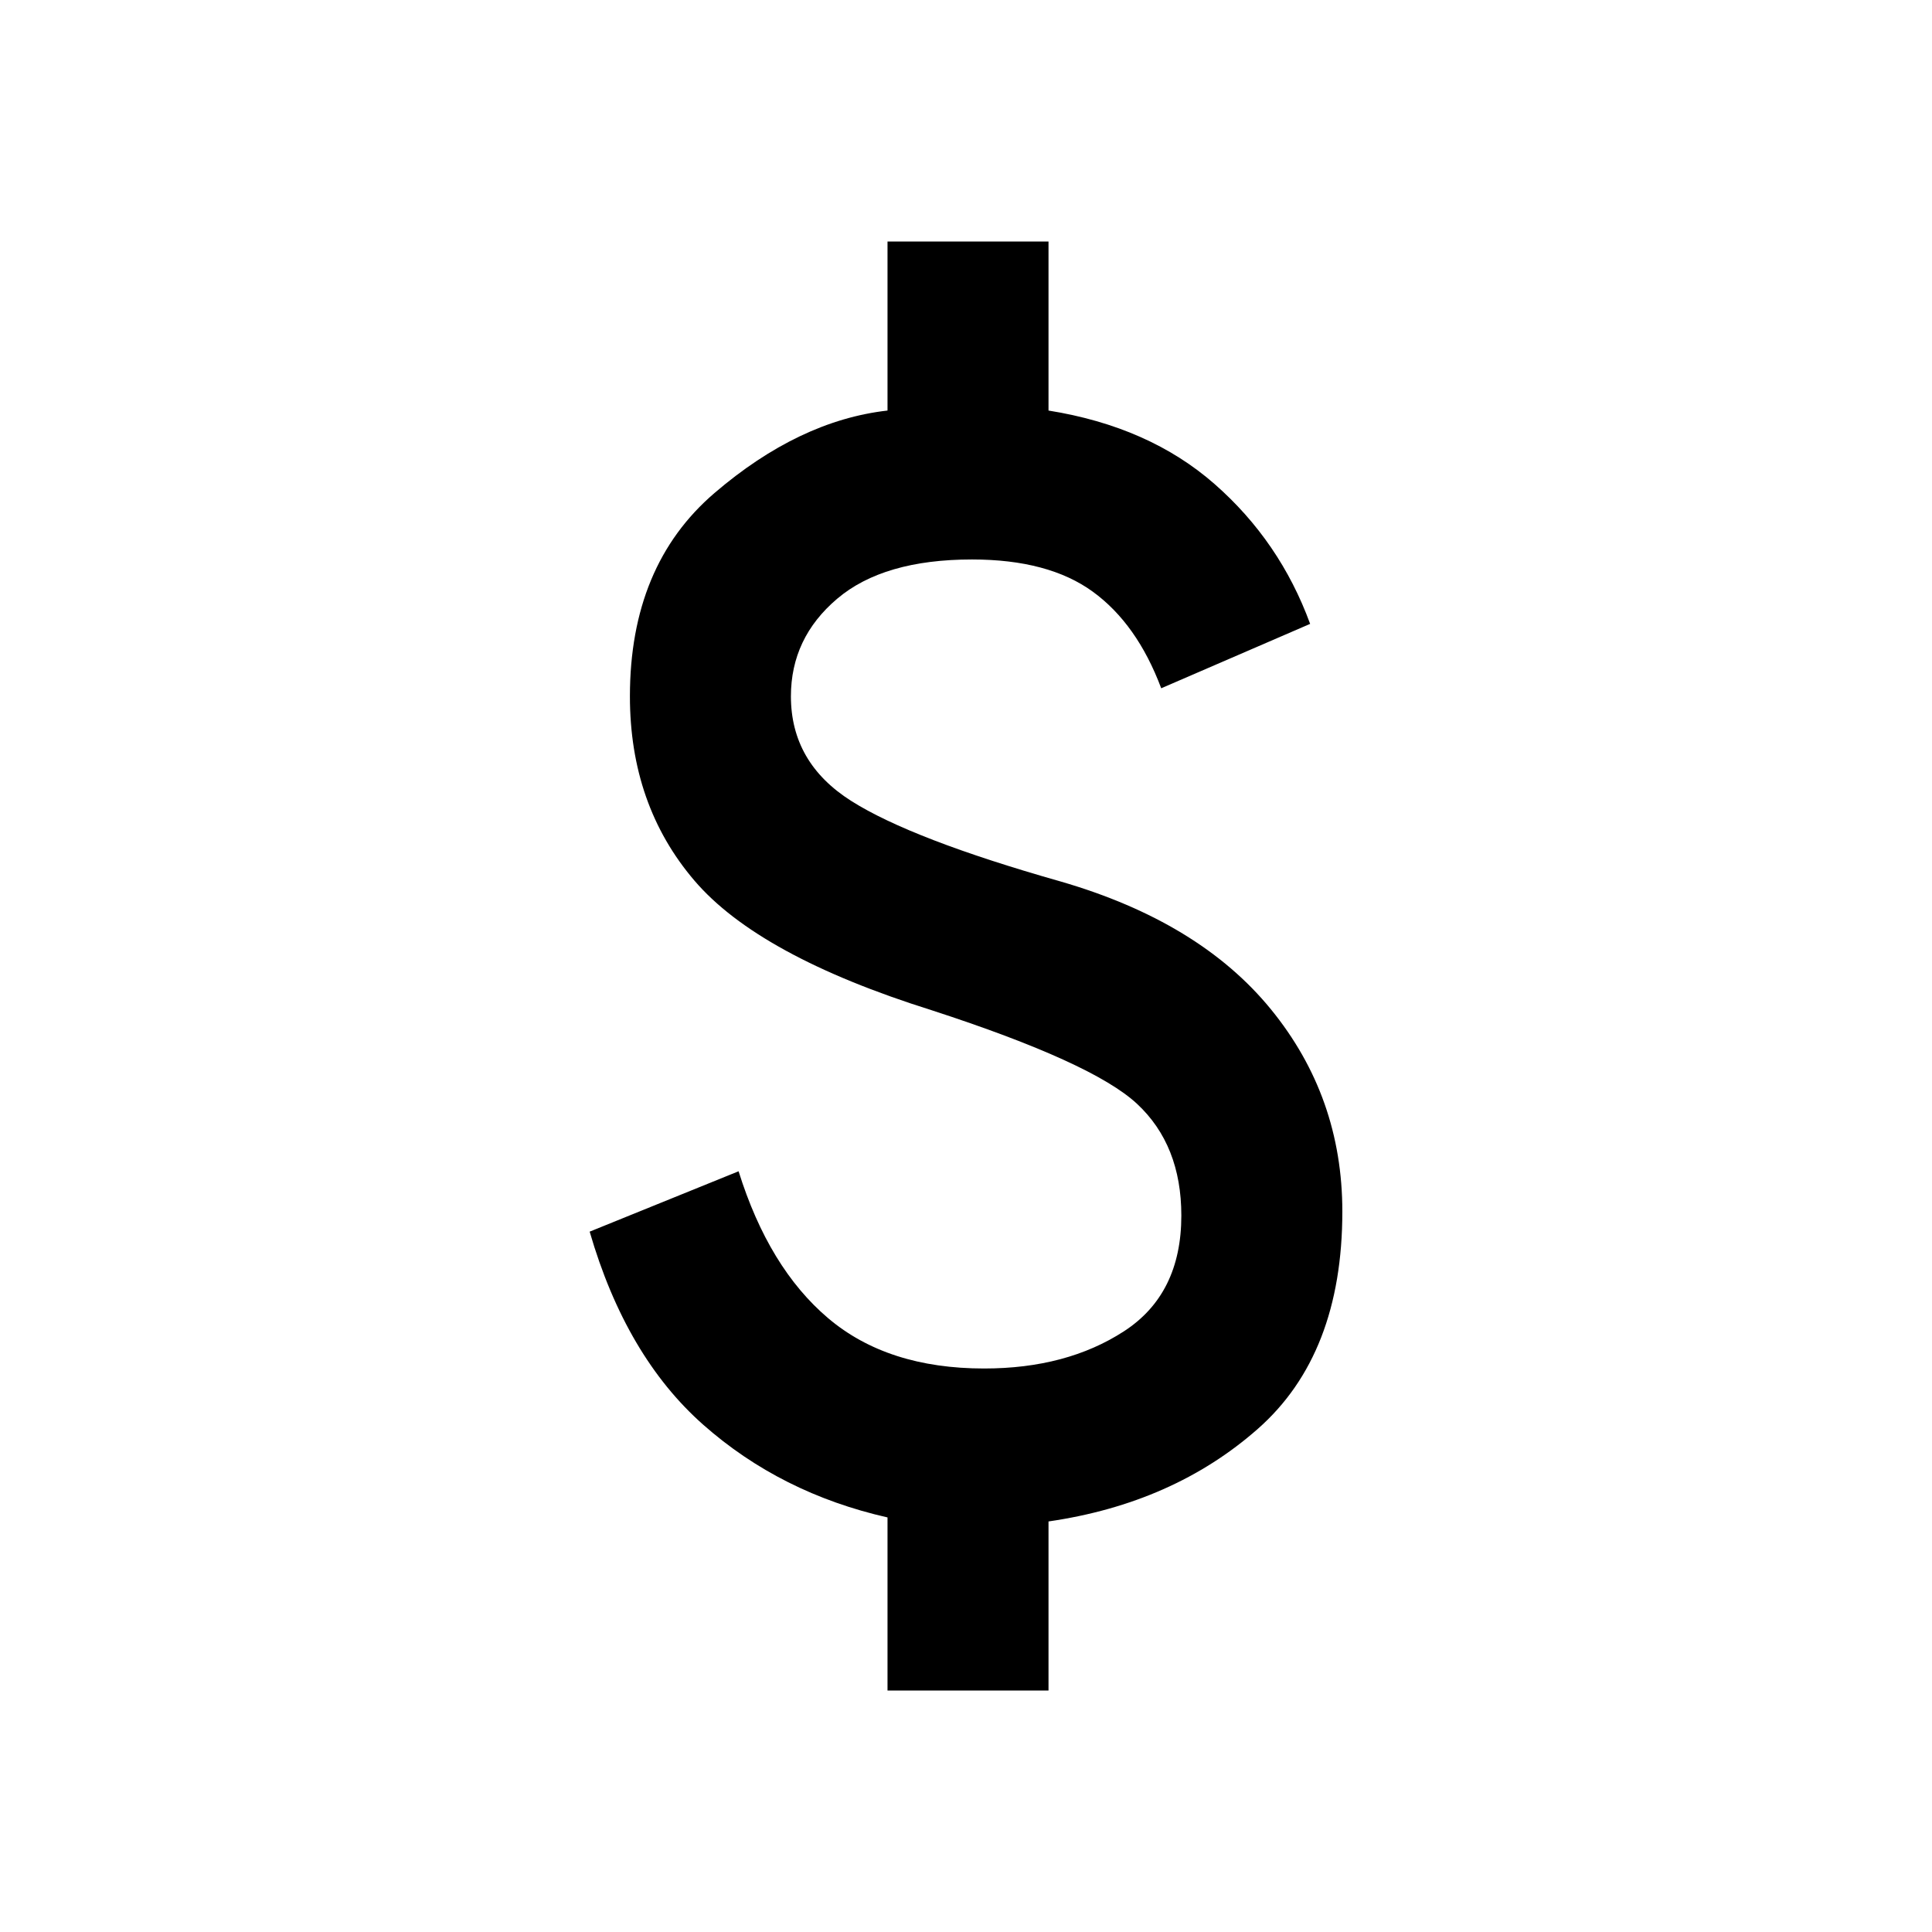
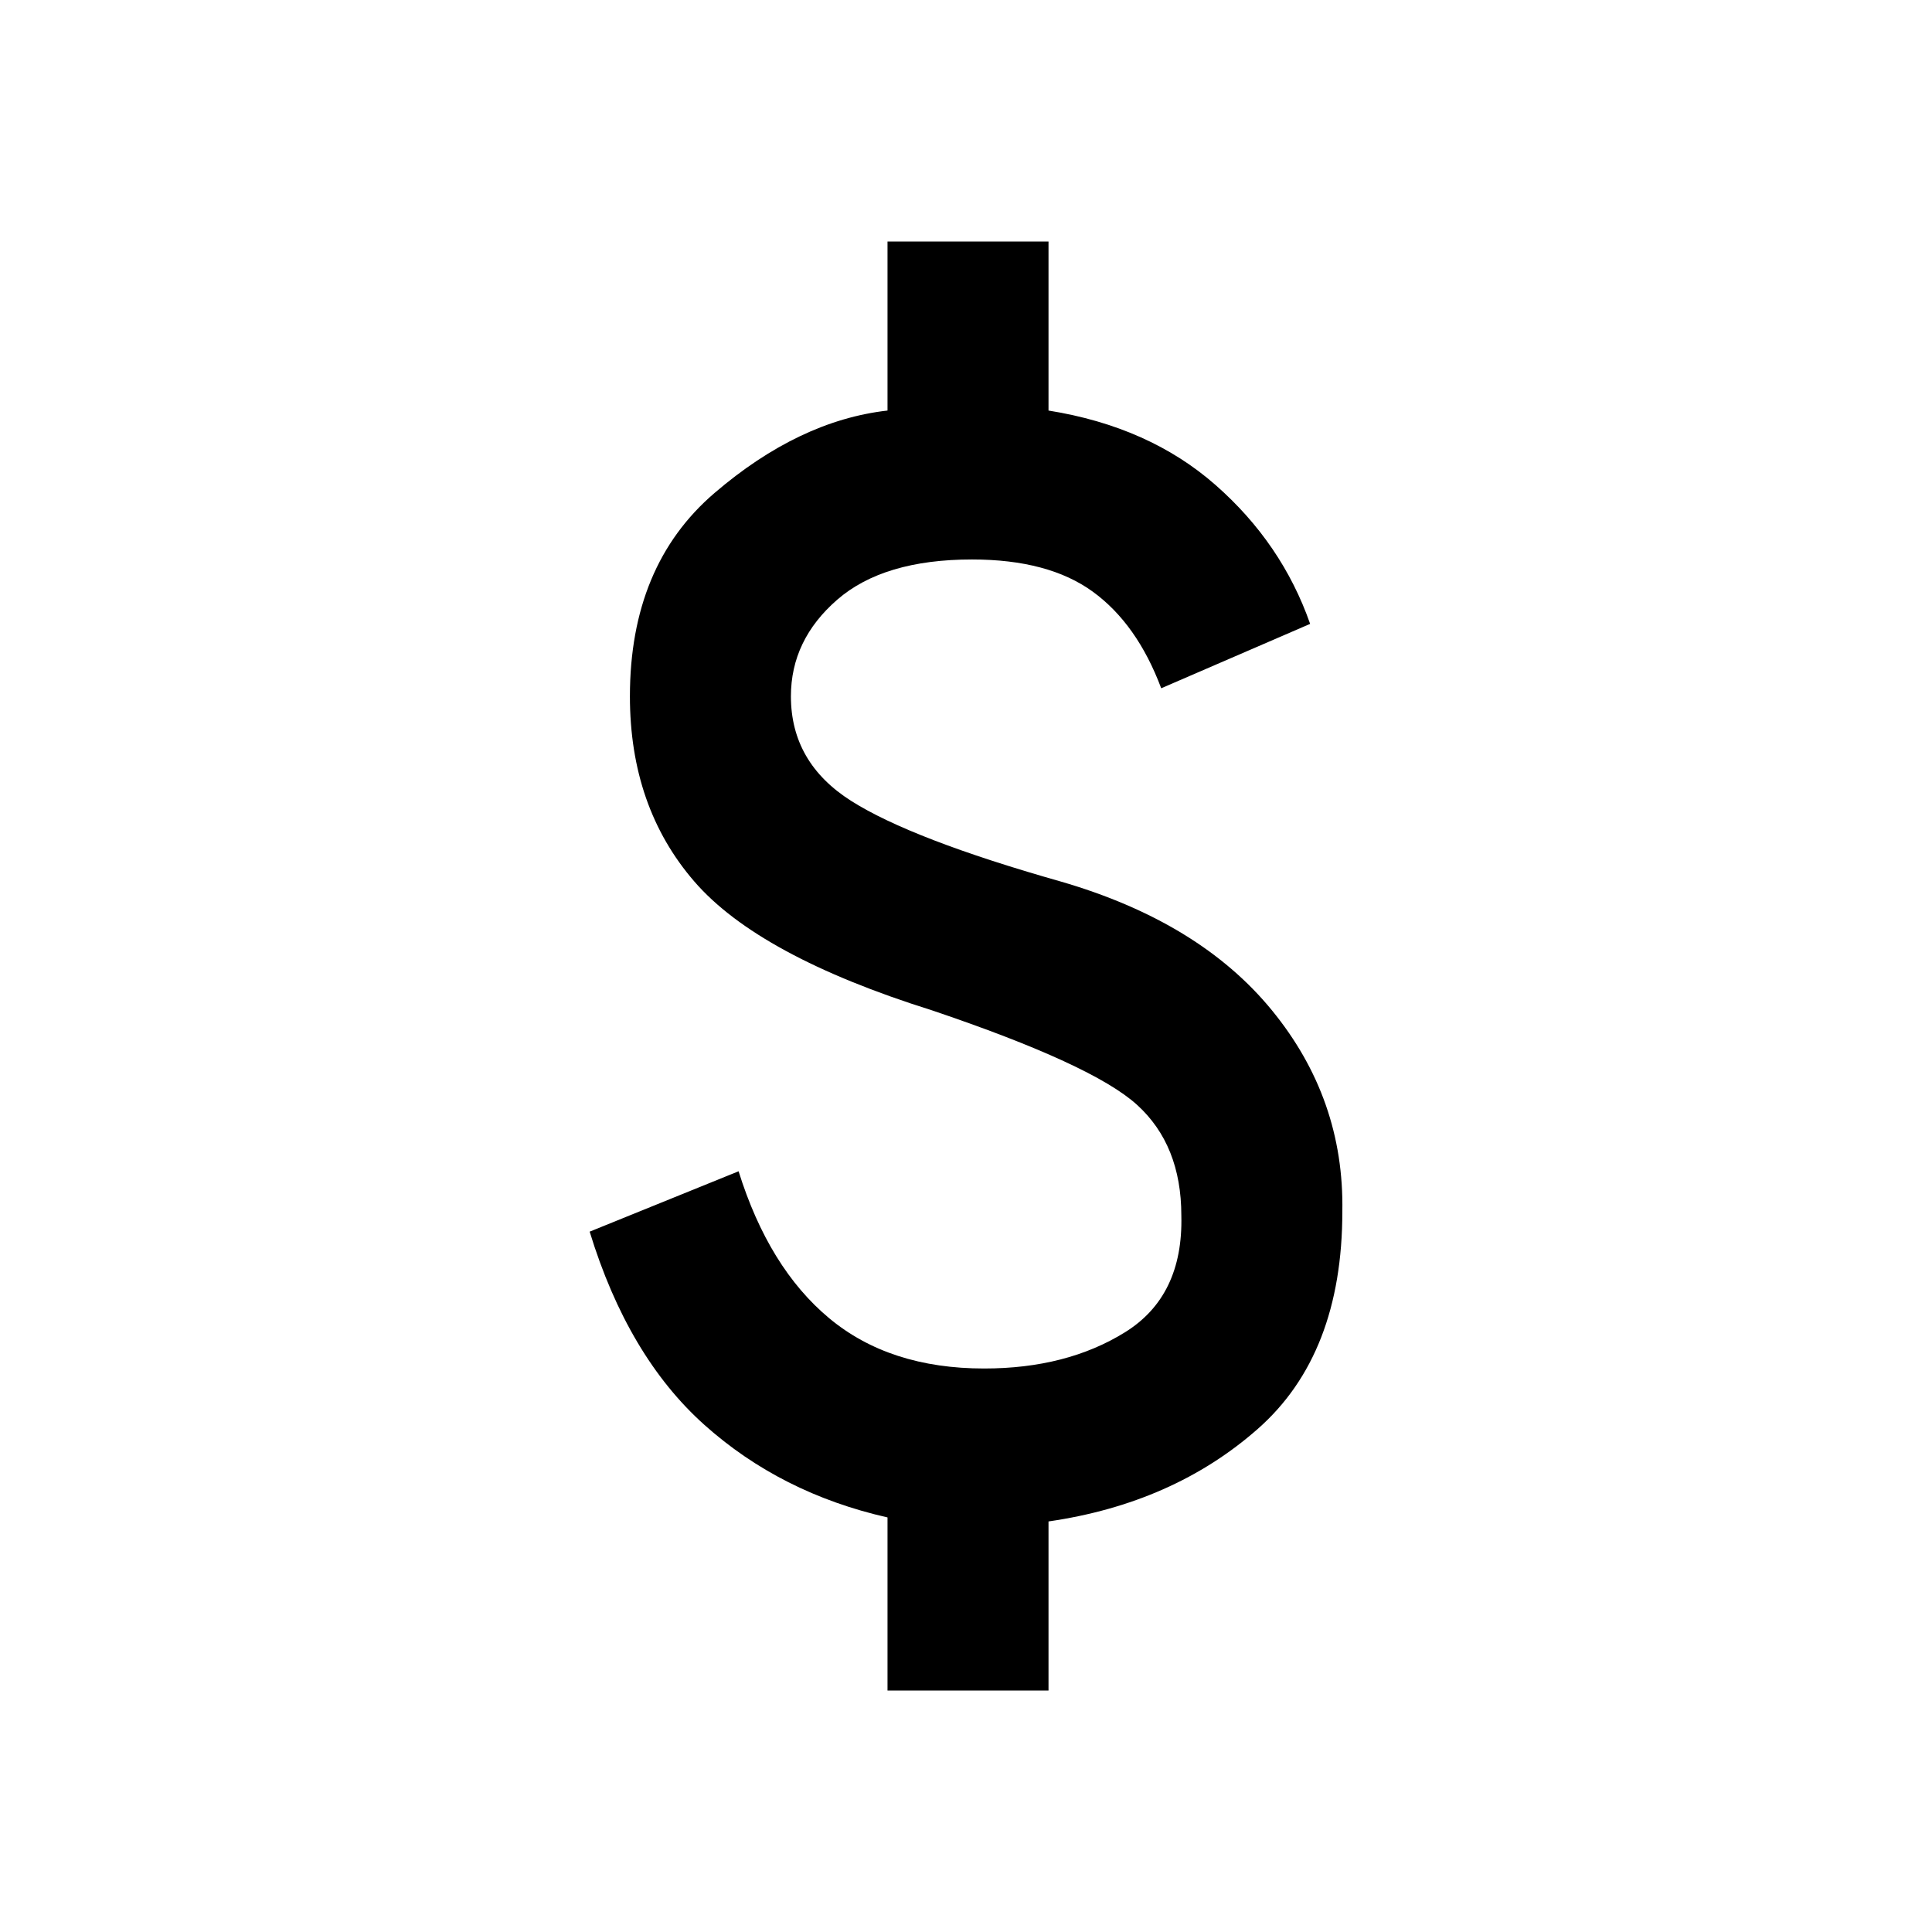
- <svg xmlns="http://www.w3.org/2000/svg" height="24" viewBox="0 -960 960 960" width="24">
-   <path d="M441-120v-86q-53-12-91.5-46T293-348l74-30q15 48 44.5 73t77.5 25q41 0 69.5-18.5T587-356q0-35-22-55.5T463-458q-86-27-118-64.5T313-614q0-65 42-101t86-41v-84h80v84q50 8 82.5 36.5T651-650l-74 32q-12-32-34-48t-60-16q-44 0-67 19.5T393-614q0 33 30 52t104 40q69 20 104.5 63.5T667-358q0 71-42 108t-104 46v84h-80Z" />
+ <svg xmlns="http://www.w3.org/2000/svg" viewBox="0 -960 960 960">
+   <path d="M441-120v-86q-53-12-91-46t-57-96l74-30q15 48 45 73t77 25q41 0 70-18t28-58q0-35-22-55t-102-47q-86-27-118-64t-32-92q0-65 42-101t86-41v-84h80v84q50 8 83 37t47 69l-74 32q-12-32-34-48t-60-16q-44 0-67 20t-23 48q0 33 30 52t104 40q69 20 105 64t35 100q0 71-42 108t-104 46v84h-80Z" />
</svg>
